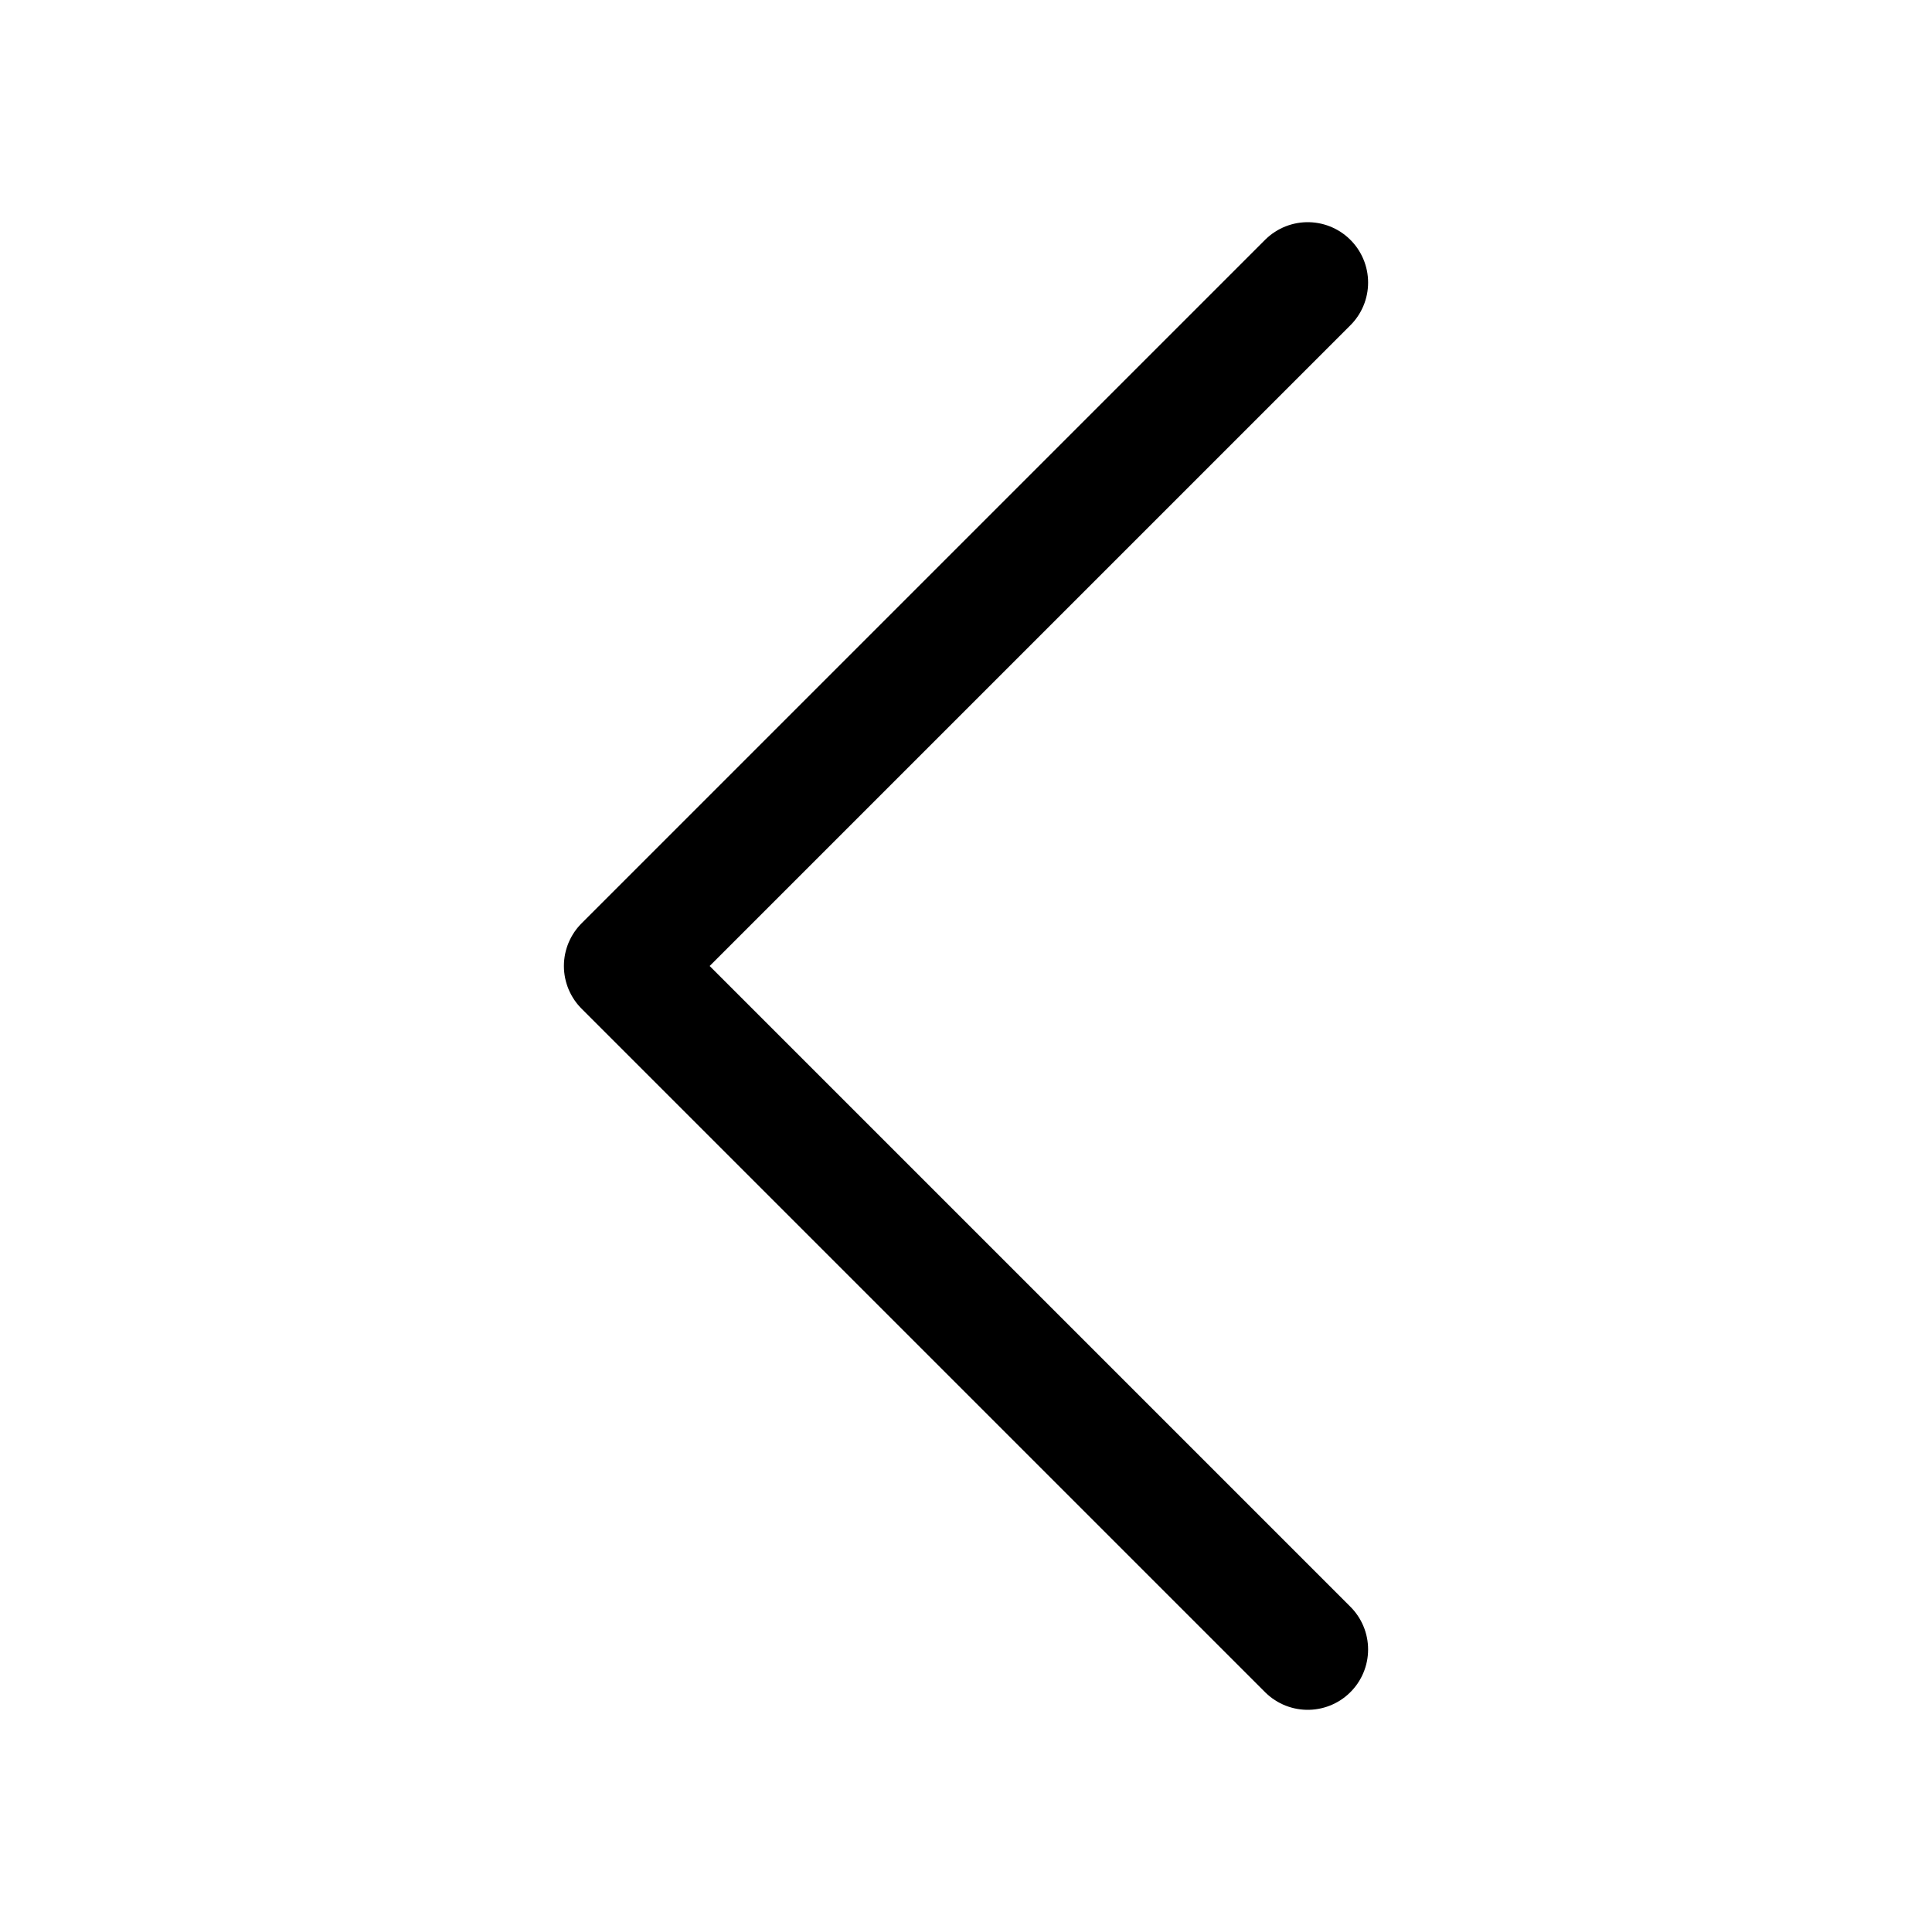
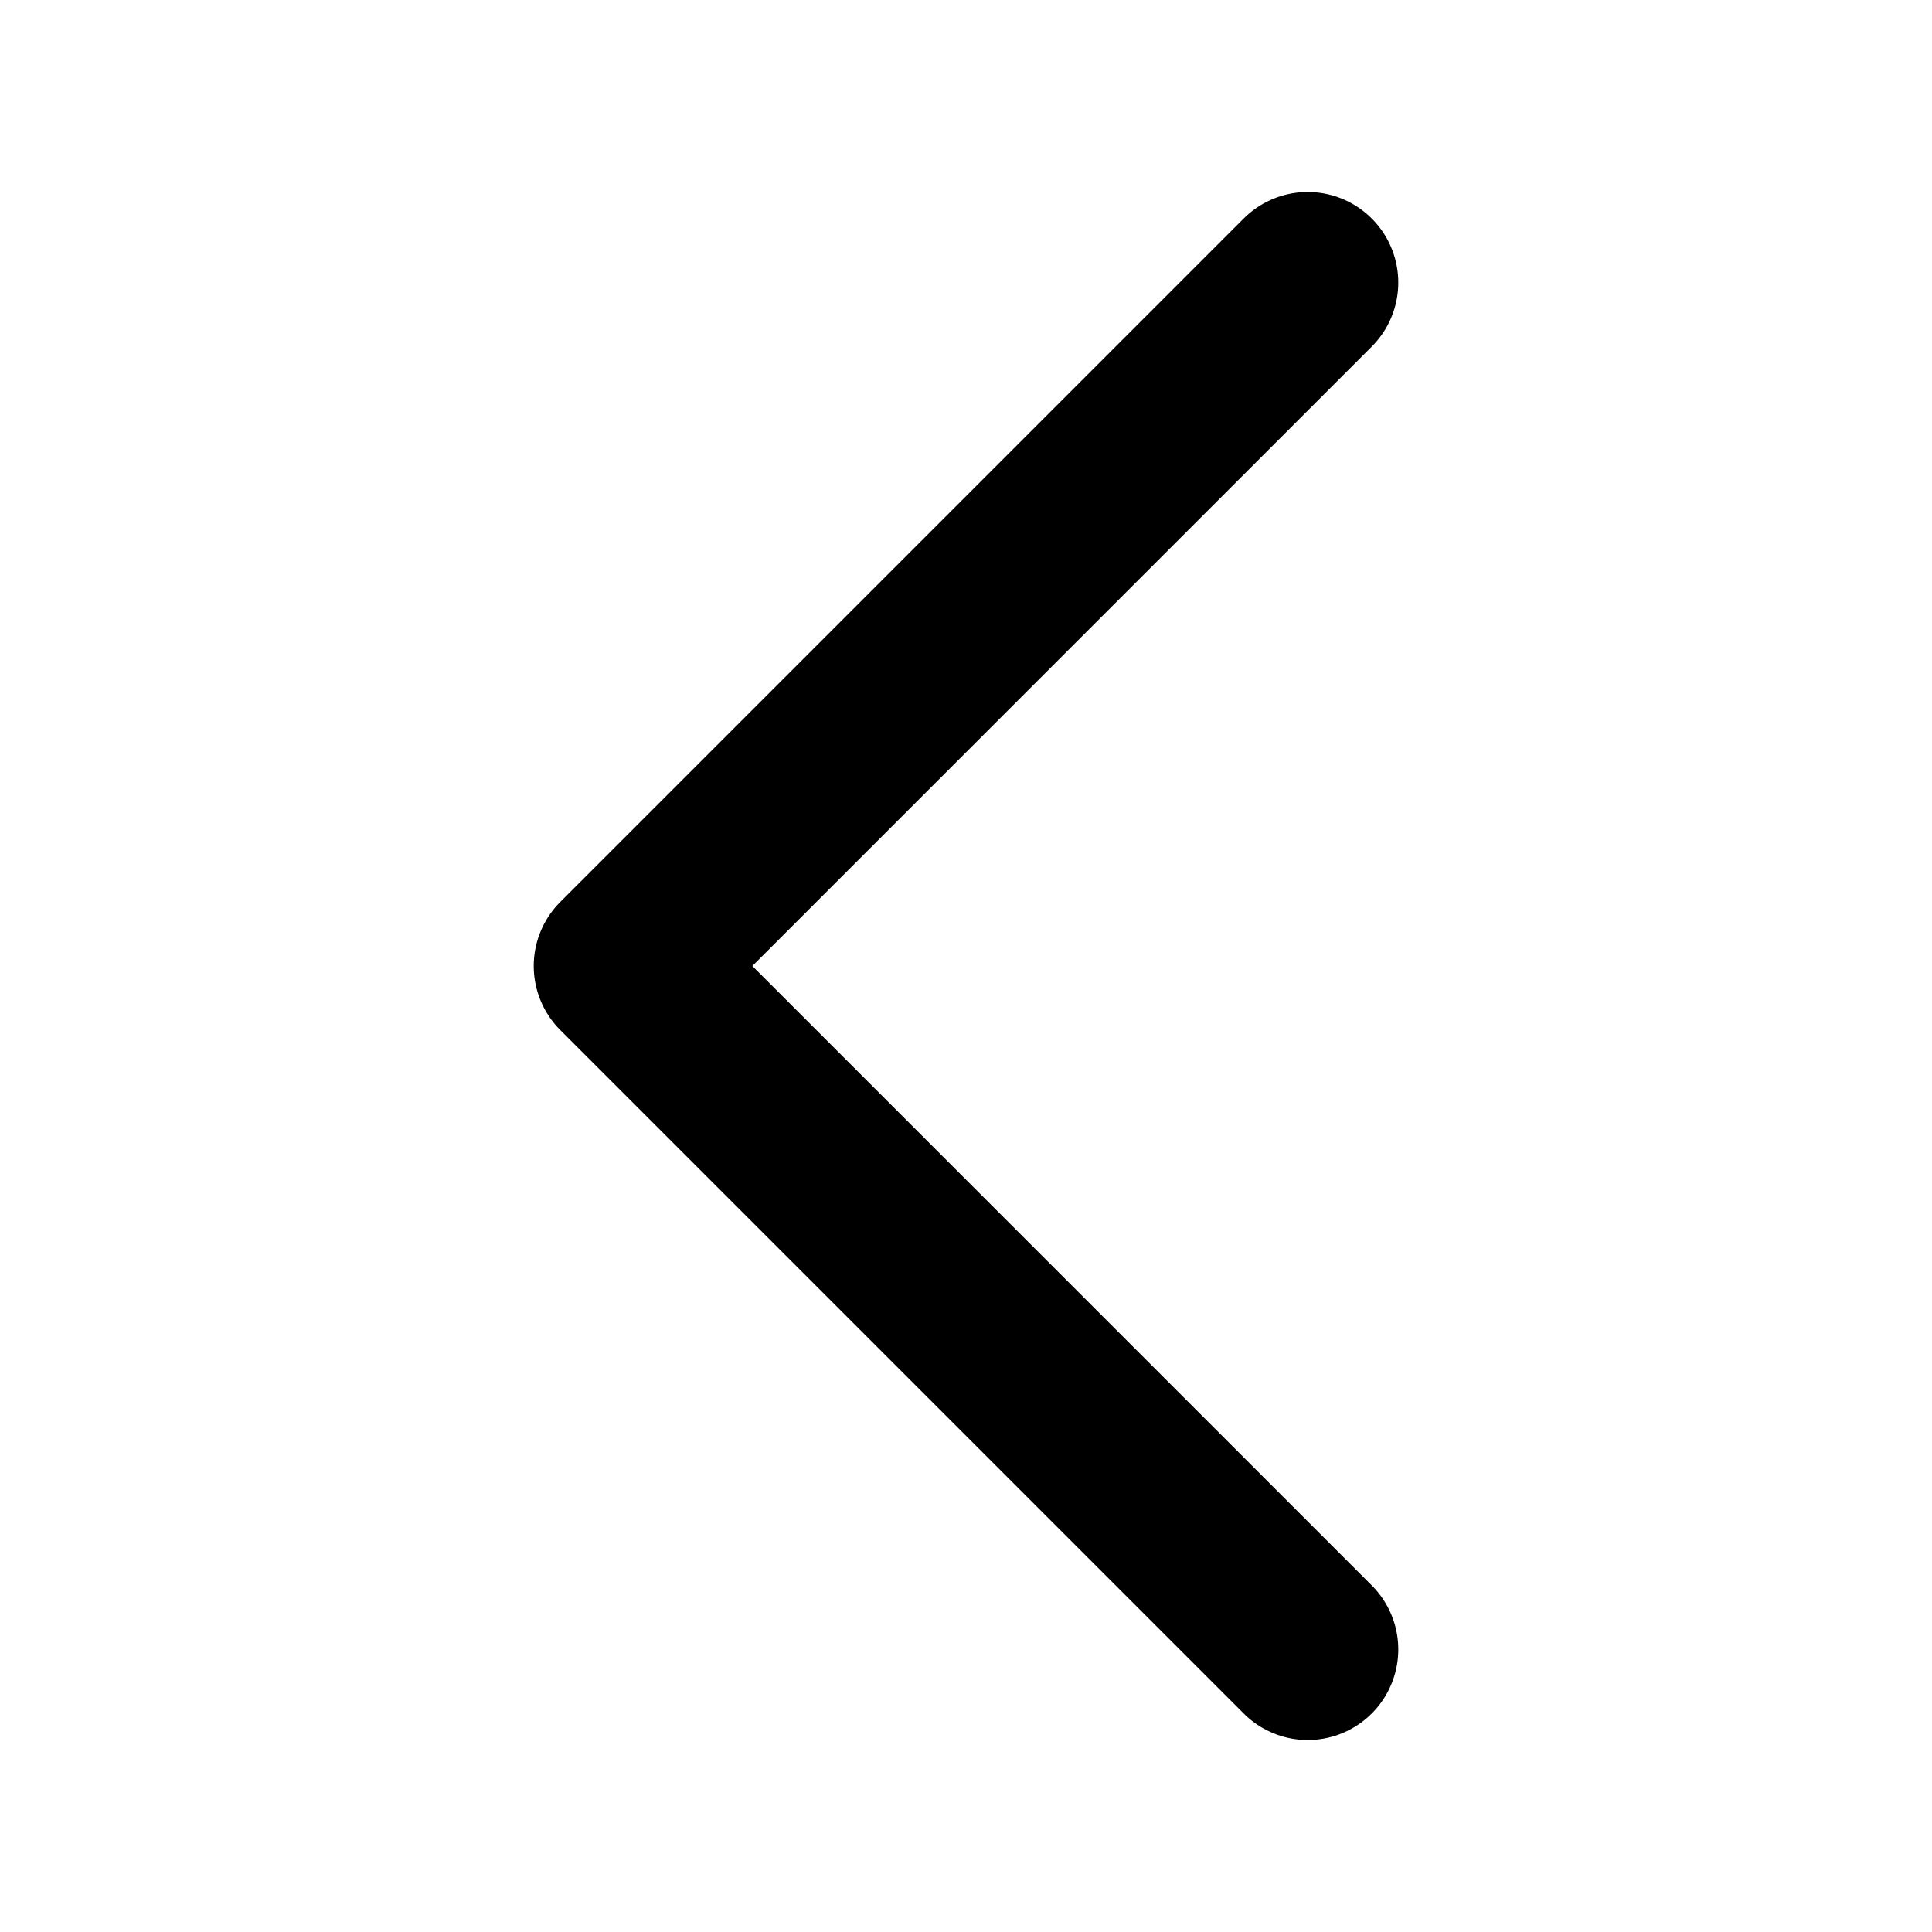
<svg xmlns="http://www.w3.org/2000/svg" data-name="arrow-left" viewBox="0 0 16 16">
  <defs>
-     <style>.cls-1{fill:none;stroke:currentColor;stroke-linecap:round;stroke-linejoin:round;}</style>
+     <style>.cls-1{fill:none;stroke:currentColor;stroke-linecap:round;stroke-linejoin:round;stroke-width:1.5px;}</style>
  </defs>
  <polyline class="cls-1" points="10.83 13.66 5.17 8 10.83 2.34" />
</svg>
